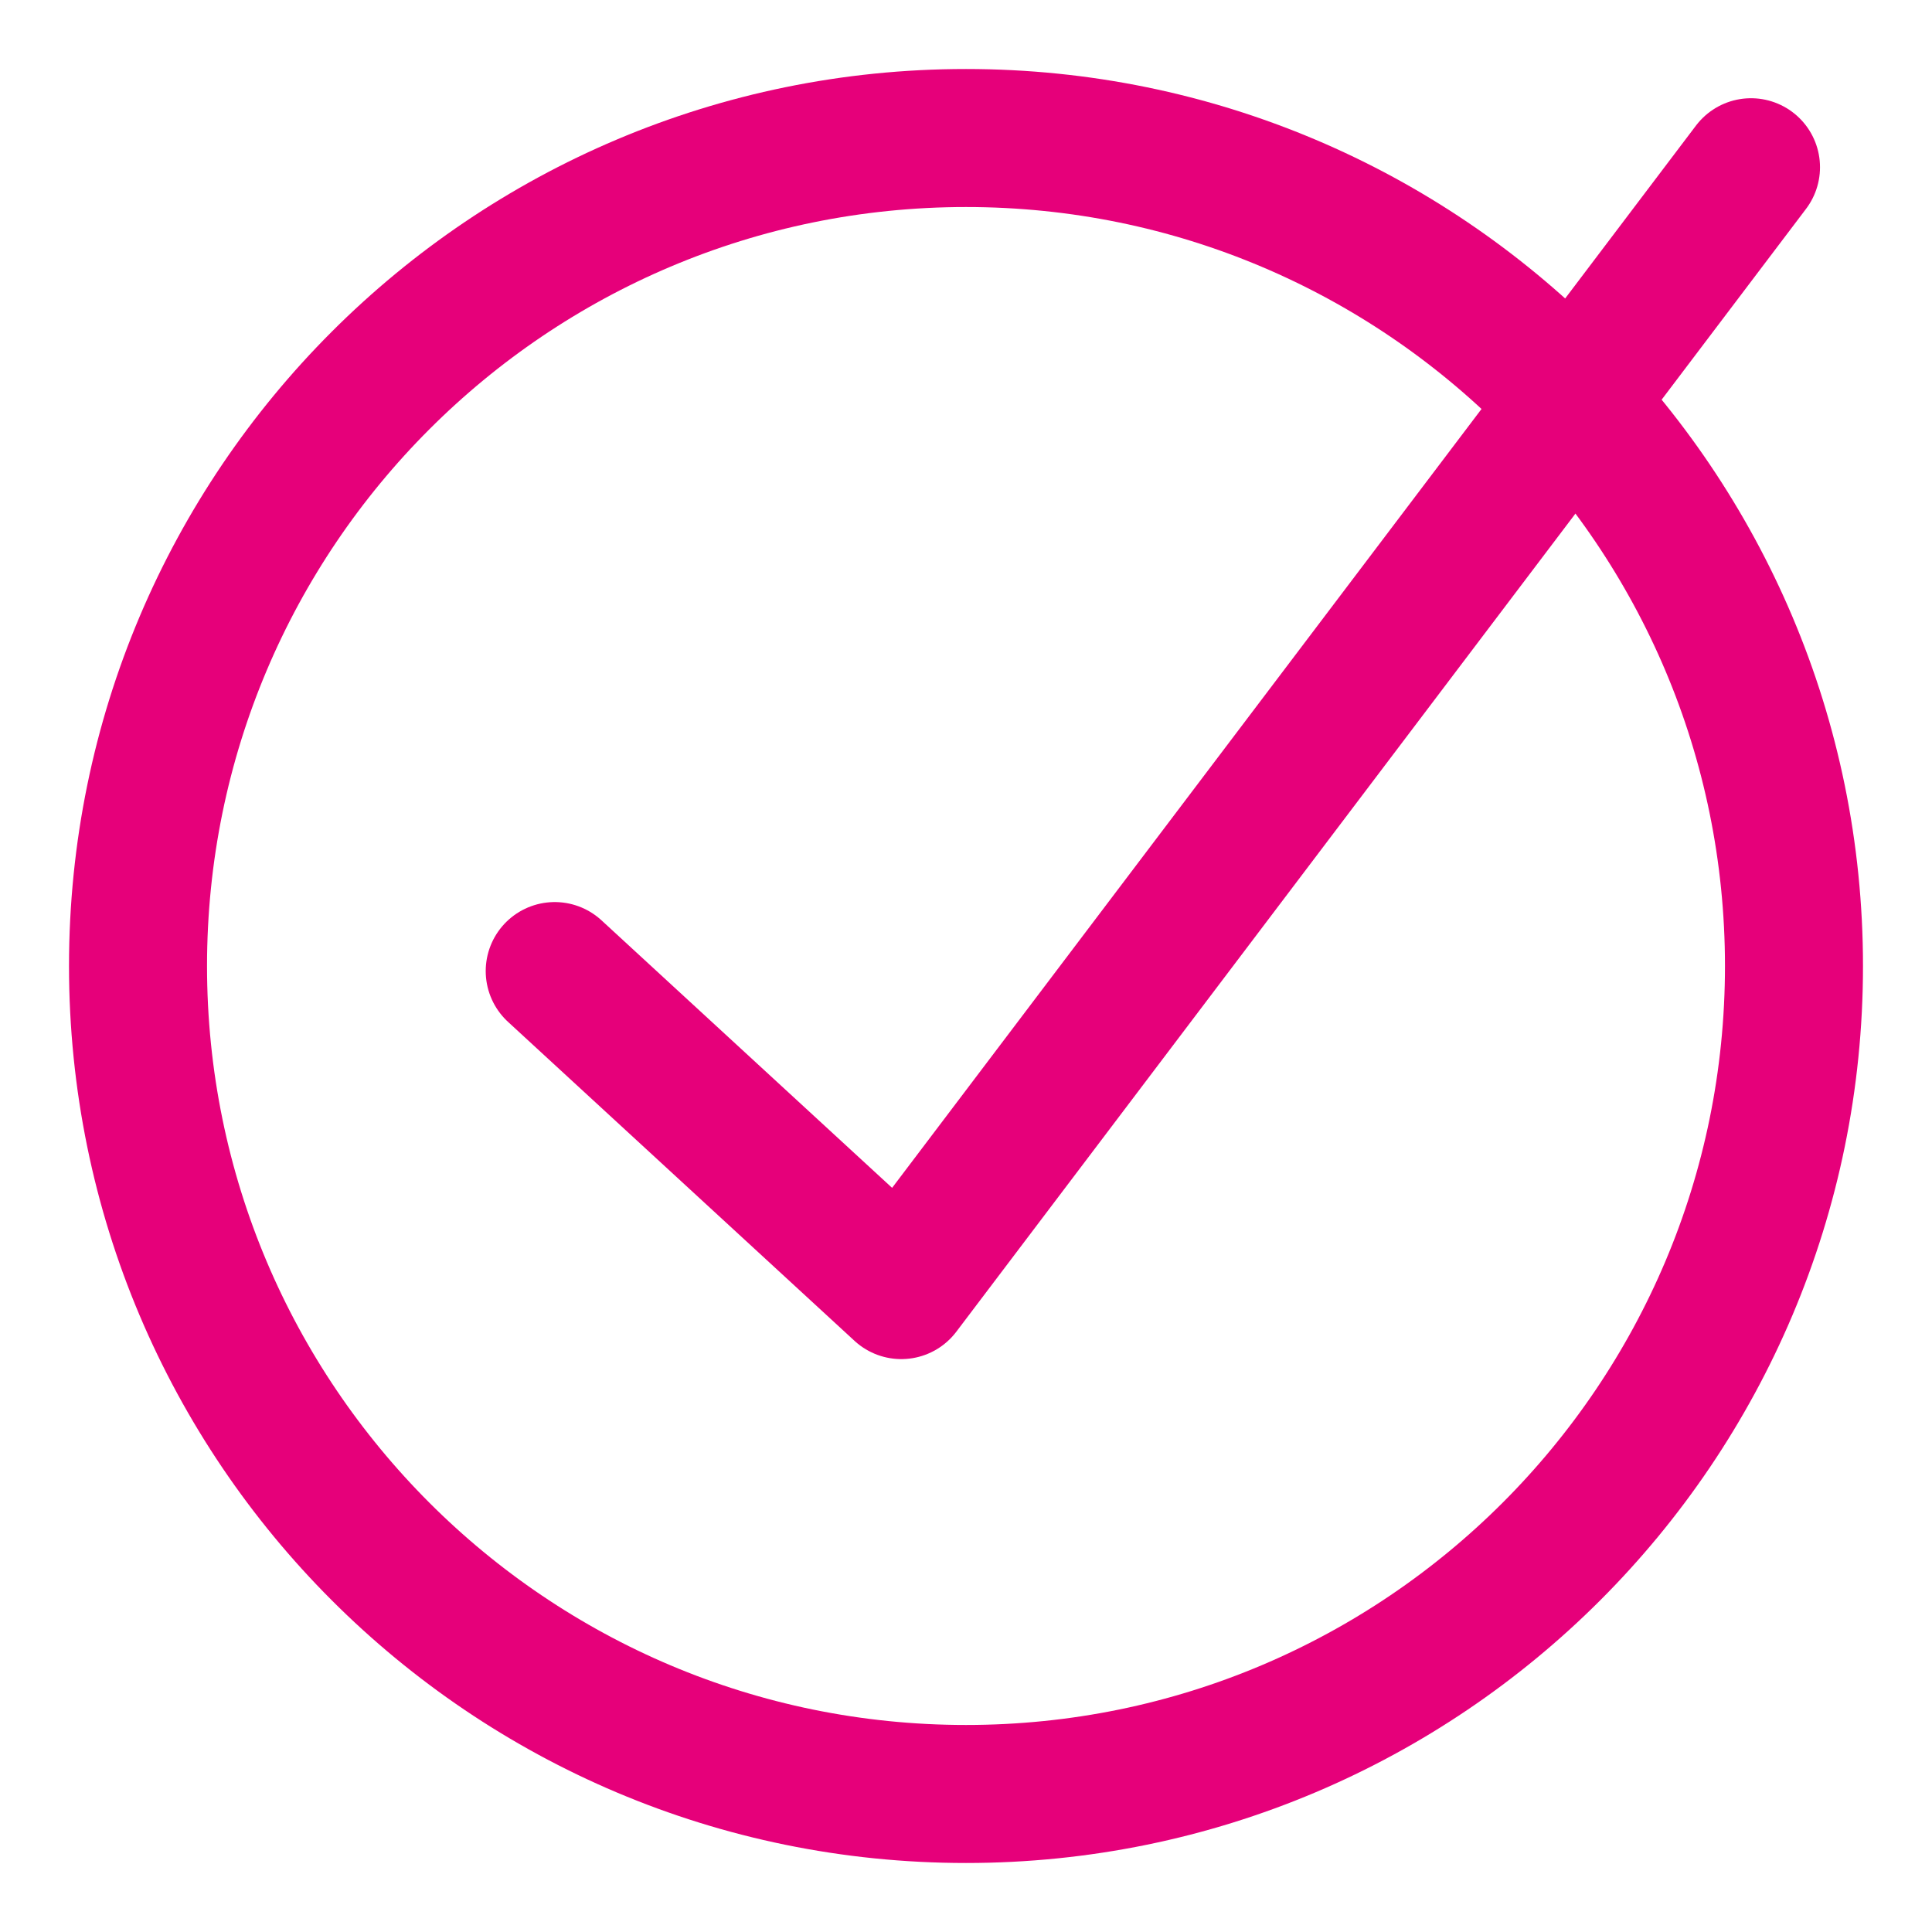
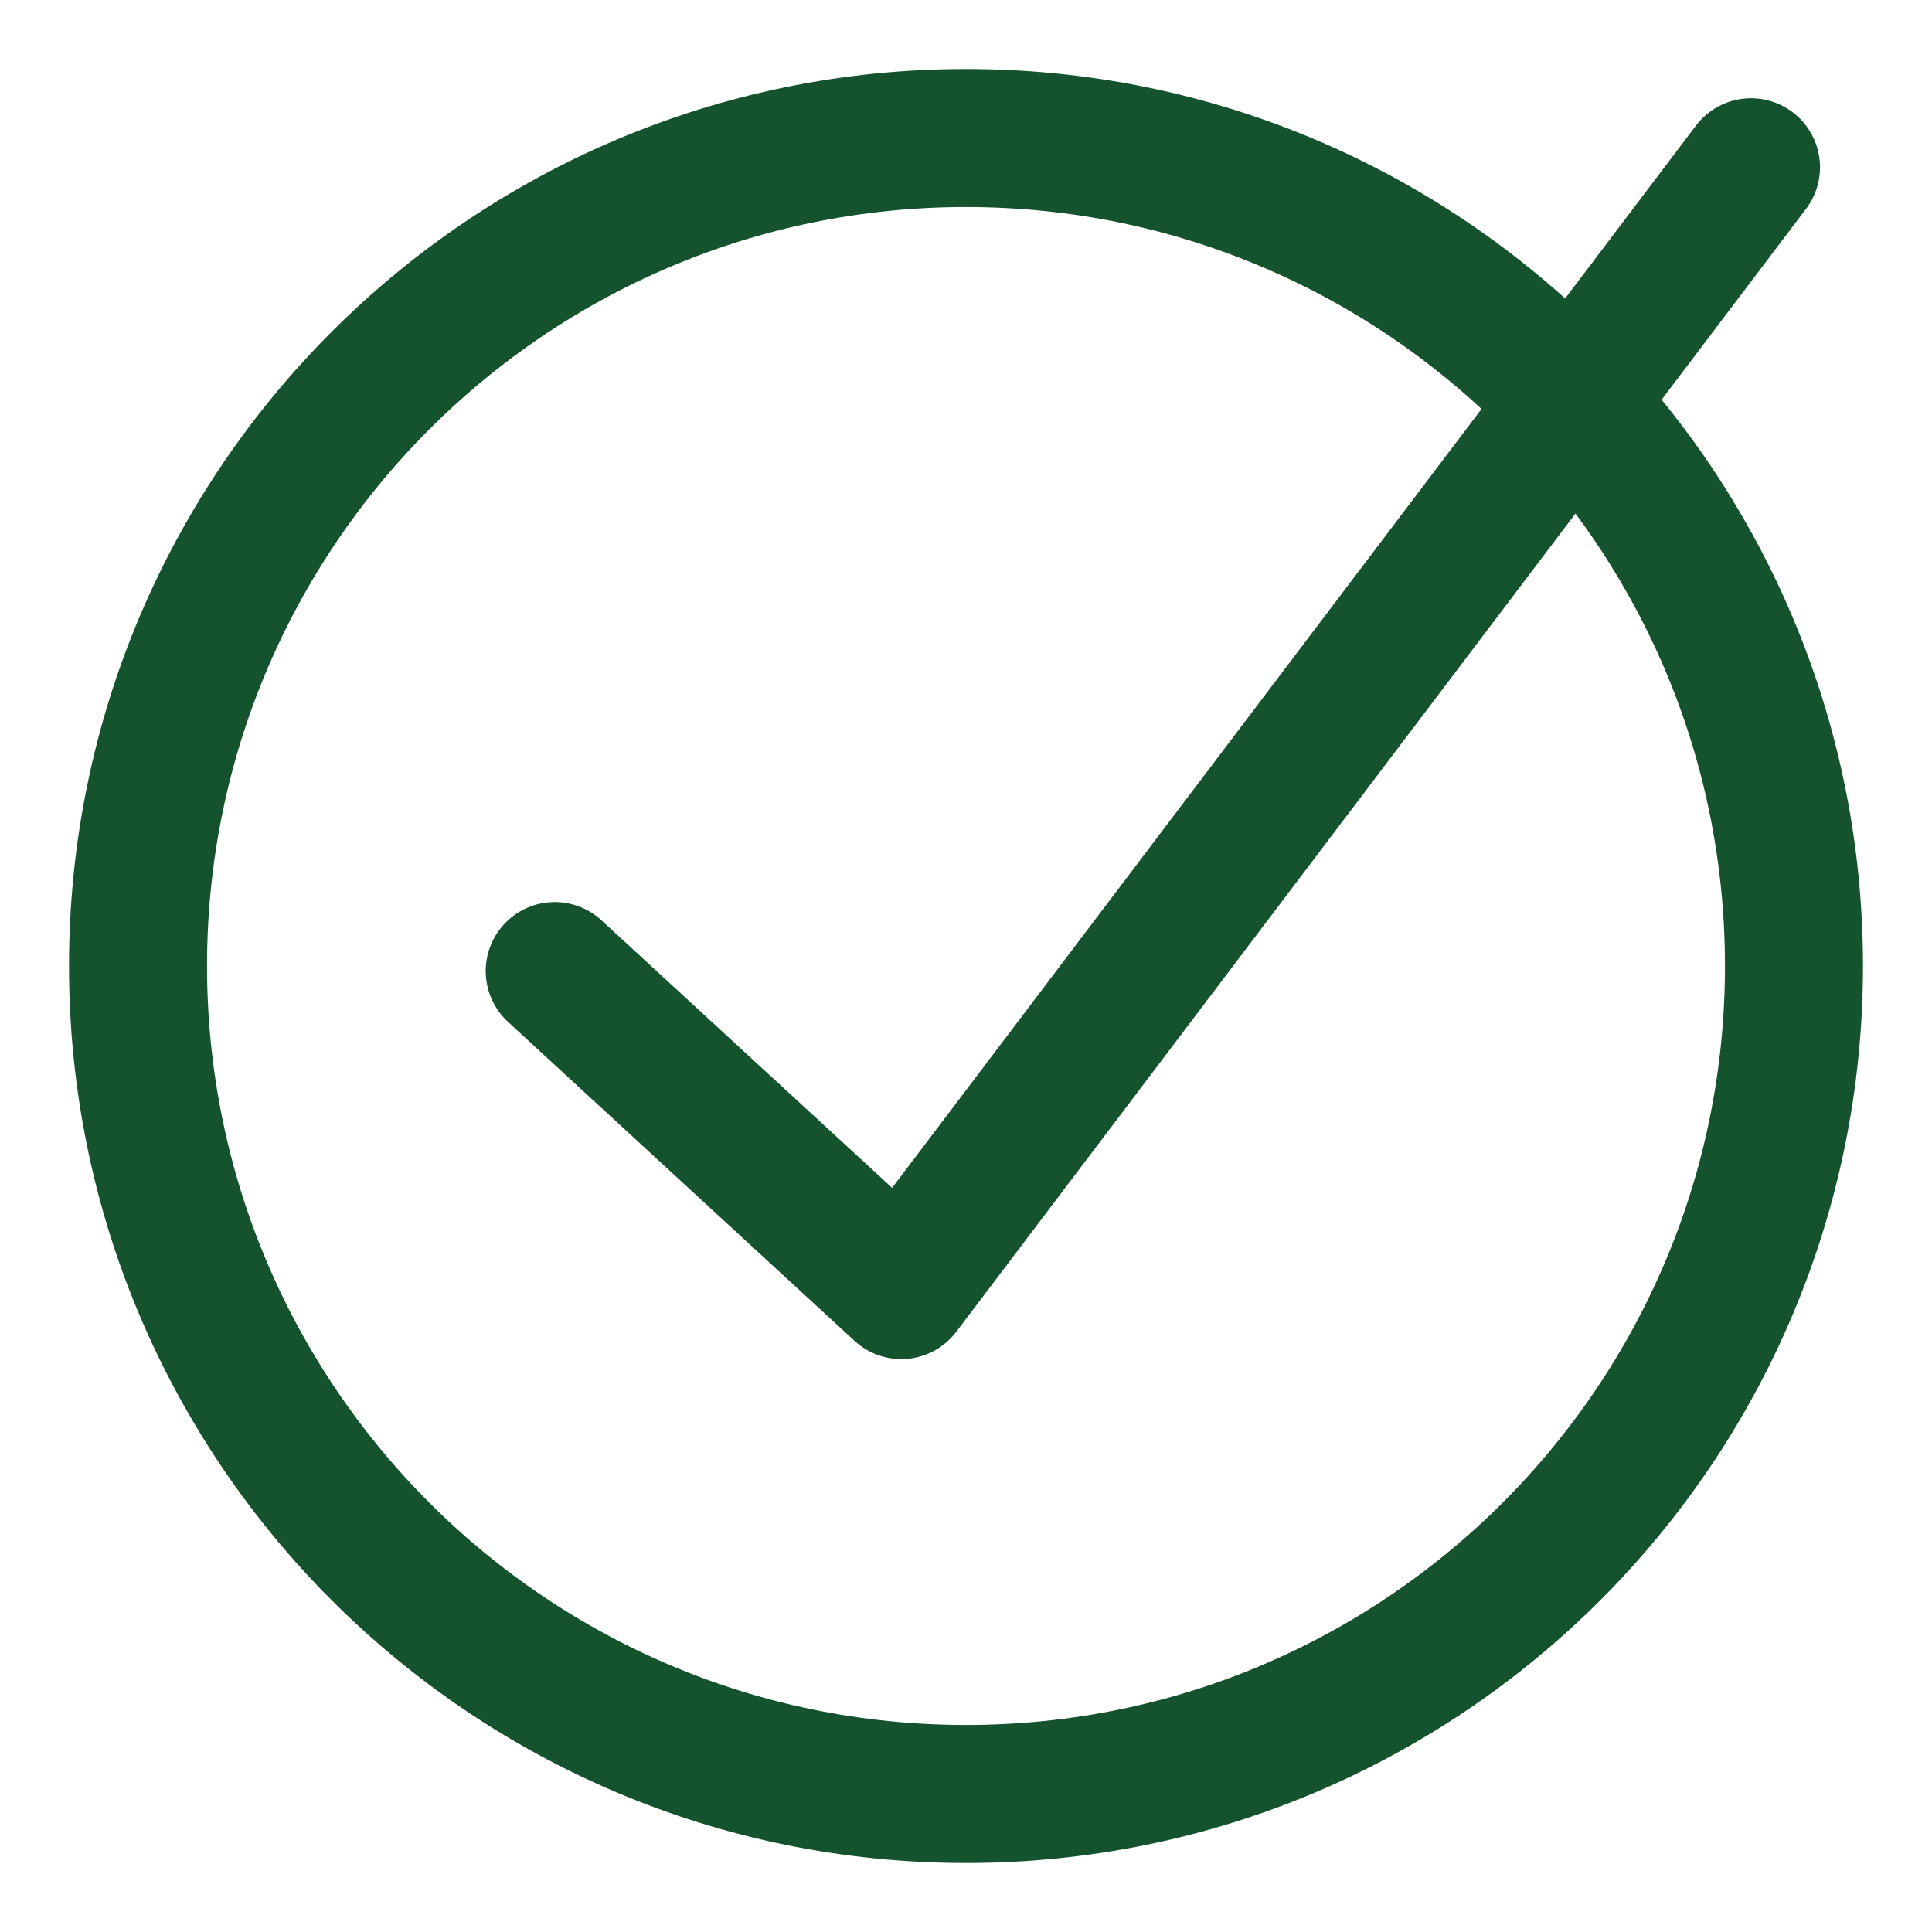
<svg xmlns="http://www.w3.org/2000/svg" width="16" height="16" viewBox="0 0 16 16" fill="none">
  <g id="Group">
-     <path id="Vector" d="M8 14.857C11.787 14.857 14.857 11.787 14.857 8C14.857 4.213 11.787 1.143 8 1.143C4.213 1.143 1.143 4.213 1.143 8C1.143 11.787 4.213 14.857 8 14.857Z" stroke="#E6007A" stroke-width="1.143" stroke-linecap="round" stroke-linejoin="round" />
-     <path id="Vector_2" d="M4.594 8.042L7.464 10.684L14.501 1.385" stroke="#E6007A" stroke-width="1.143" stroke-linecap="round" stroke-linejoin="round" />
+     <path id="Vector" d="M8 14.857C11.787 14.857 14.857 11.787 14.857 8C14.857 4.213 11.787 1.143 8 1.143C4.213 1.143 1.143 4.213 1.143 8C1.143 11.787 4.213 14.857 8 14.857Z" stroke="#14532d" stroke-width="1.143" stroke-linecap="round" stroke-linejoin="round" />
+     <path id="Vector_2" d="M4.594 8.042L7.464 10.684L14.501 1.385" stroke="#14532d" stroke-width="1.143" stroke-linecap="round" stroke-linejoin="round" />
  </g>
</svg>
